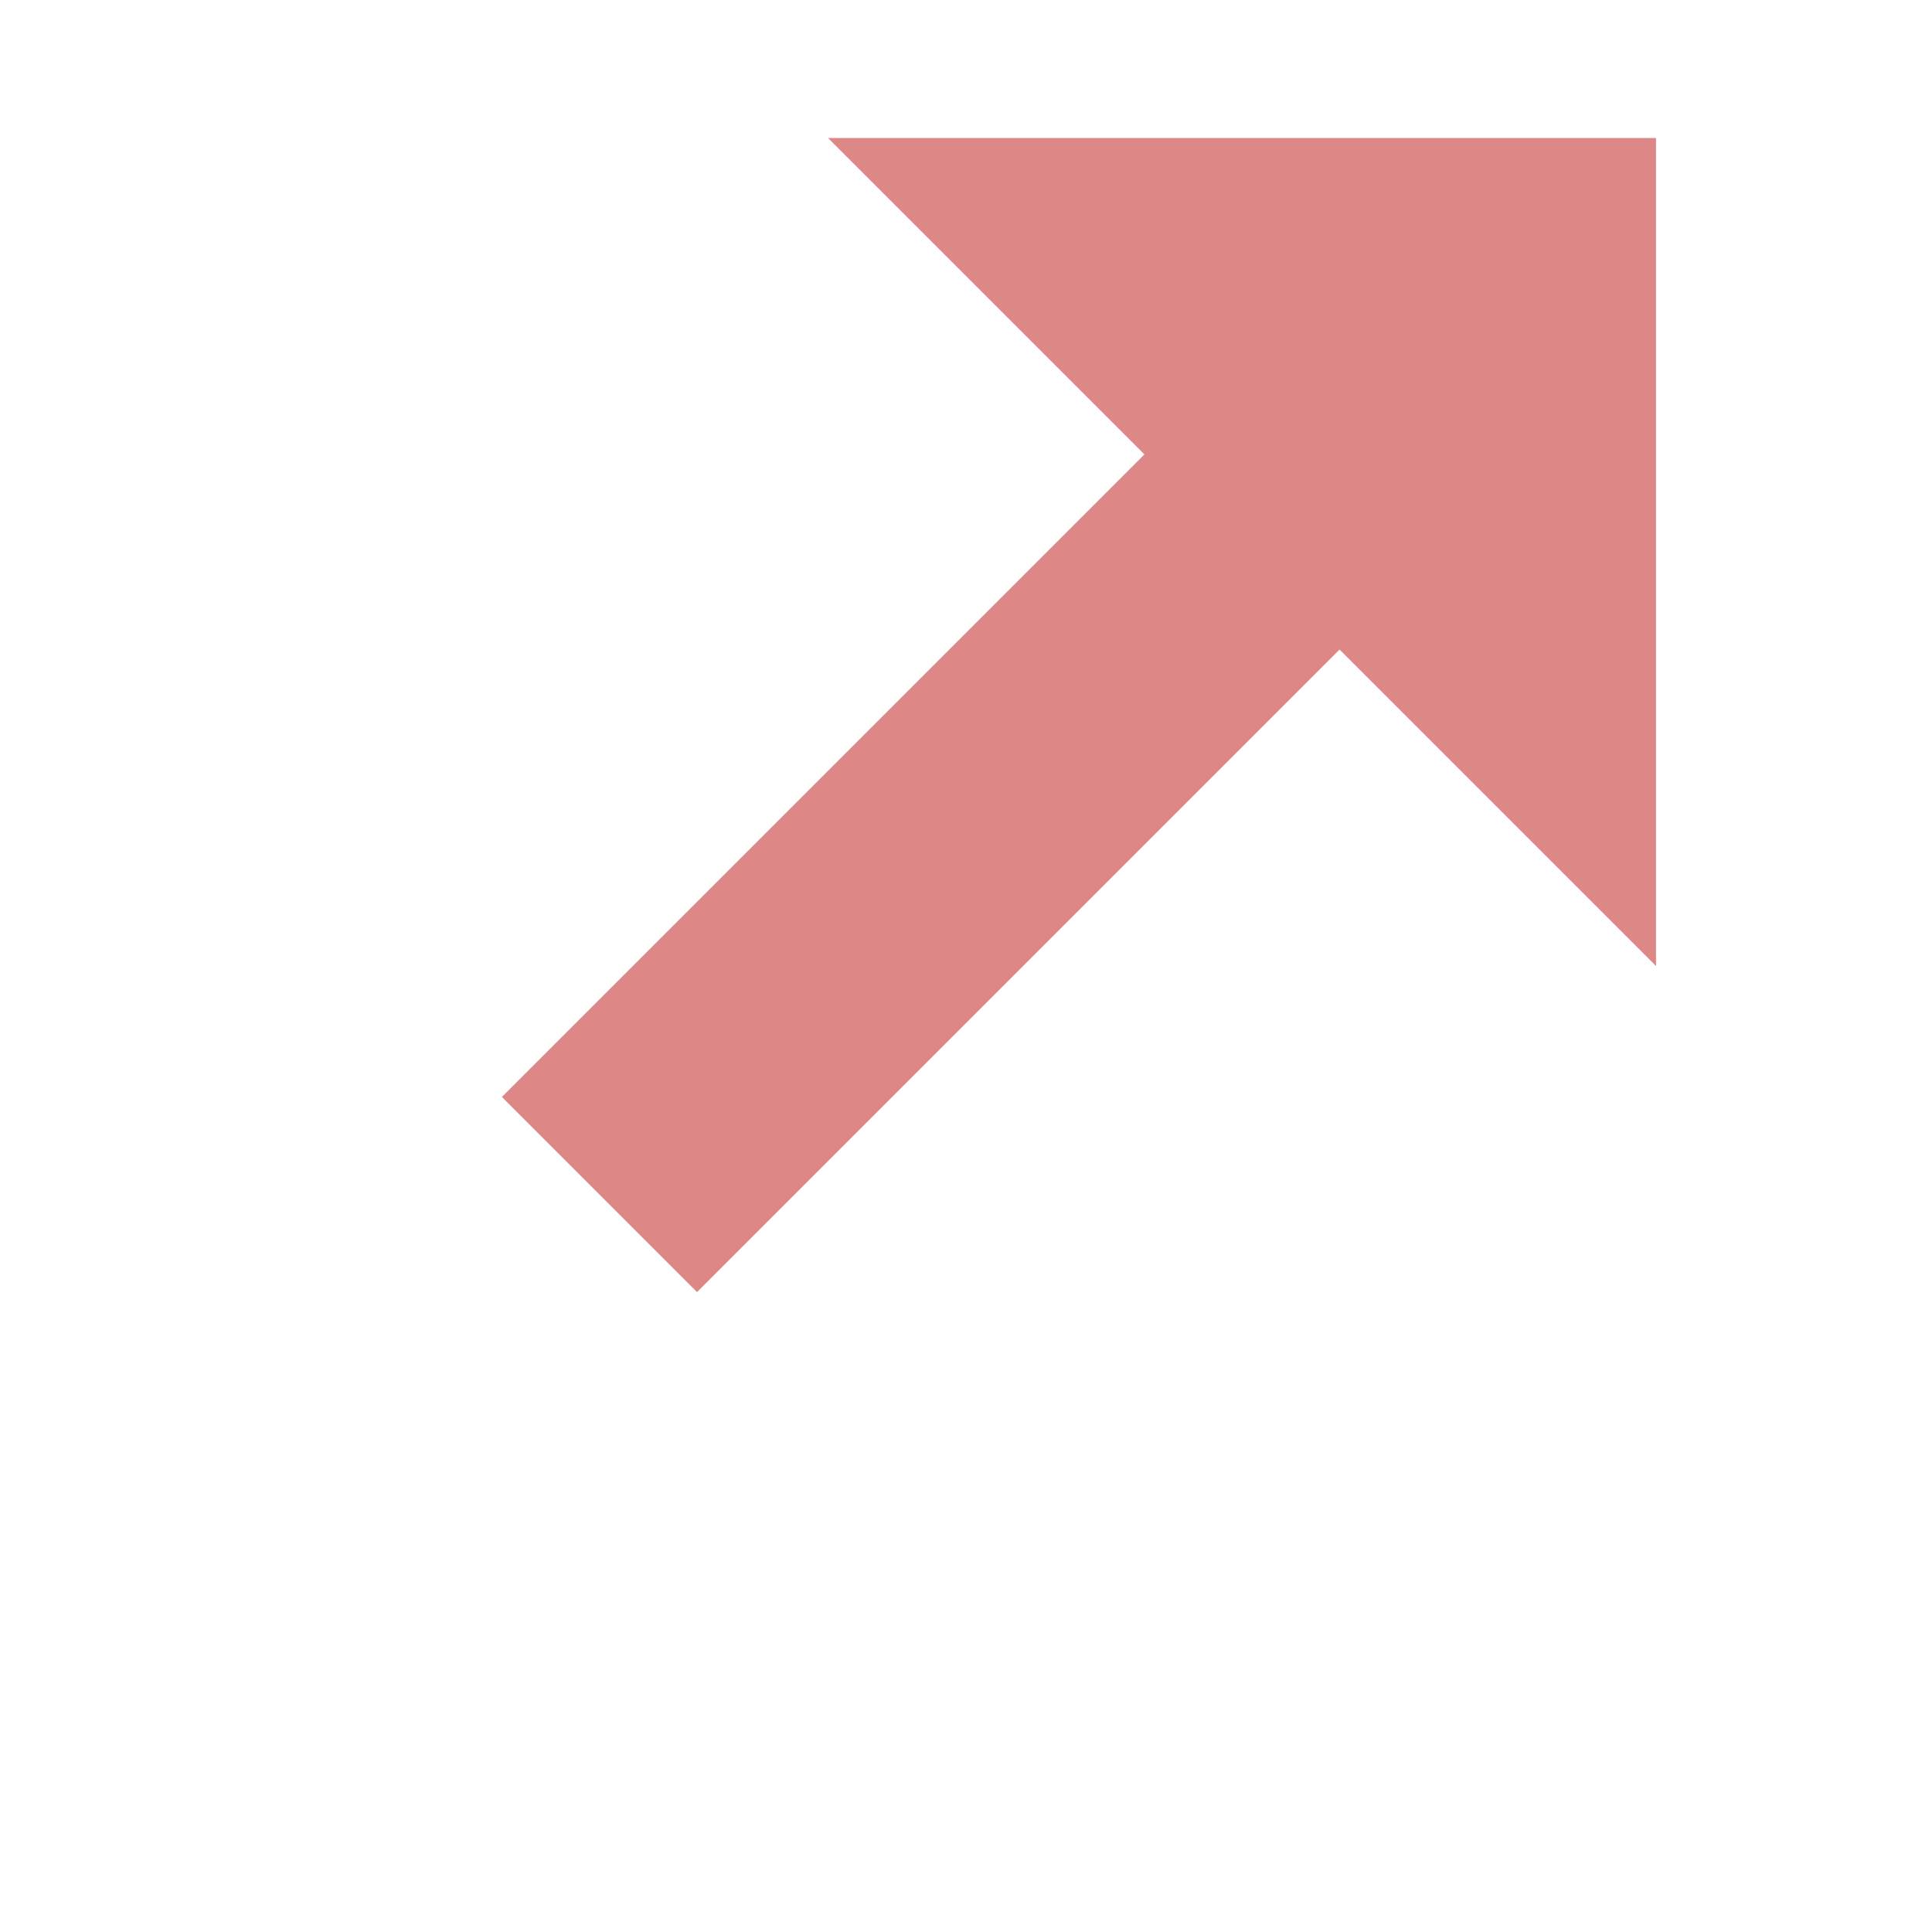
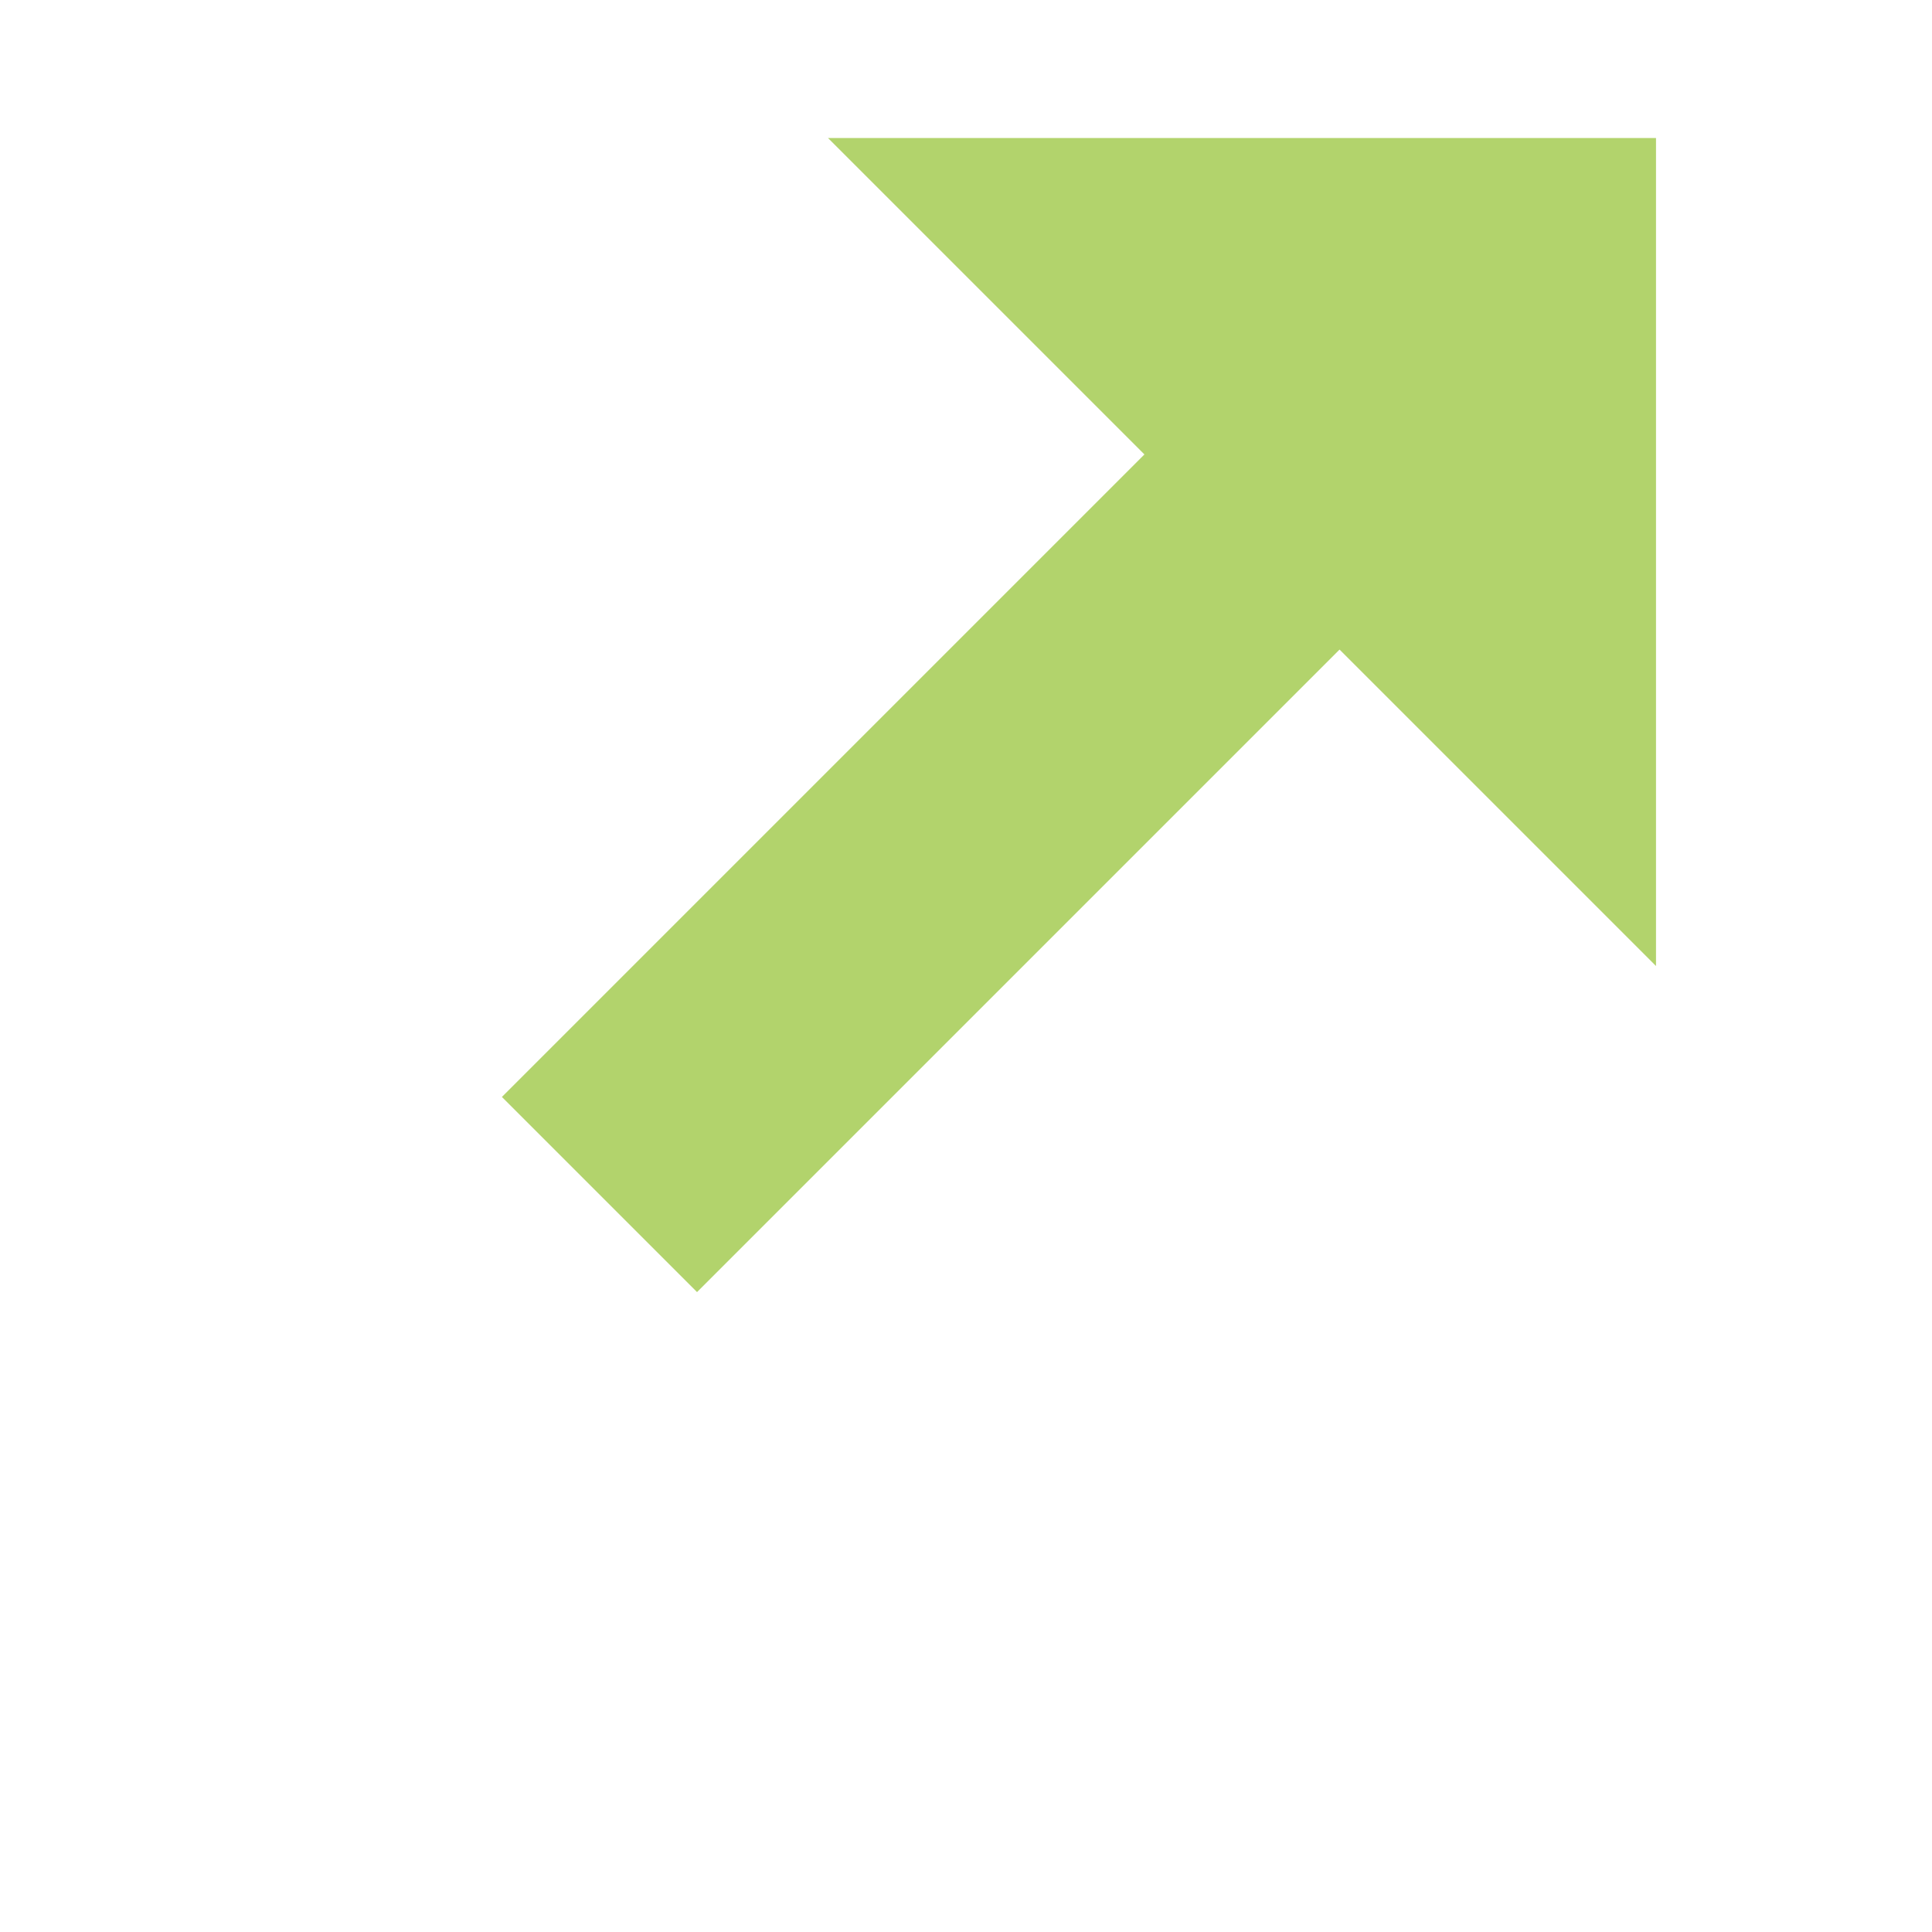
<svg xmlns="http://www.w3.org/2000/svg" width="14" height="14" id="svg2" version="1.1">
  <defs id="defs4" />
  <g id="layer1" transform="translate(0,-1038.362)">
-     <path style="opacity:1;fill:#de8787;fill-opacity:1;stroke:none;stroke-width:3;stroke-linecap:round;stroke-linejoin:round;stroke-miterlimit:4;stroke-dasharray:none;stroke-dashoffset:0;stroke-opacity:0.941" d="M 6 1 L 8.293 3.293 L 3.637 7.949 L 5.051 9.363 L 9.707 4.707 L 12 7 L 12 1 L 6 1 z " transform="translate(0,1038.362)" id="rect4136" />
+     <path style="opacity:1;fill:#b2d36c;fill-opacity:1;stroke:none;stroke-width:3;stroke-linecap:round;stroke-linejoin:round;stroke-miterlimit:4;stroke-dasharray:none;stroke-dashoffset:0;stroke-opacity:0.941" d="M 6 1 L 8.293 3.293 L 3.637 7.949 L 5.051 9.363 L 9.707 4.707 L 12 7 L 12 1 L 6 1 z " transform="translate(0,1038.362)" id="rect4136" />
+     <rect style="fill:#b2d36c;fill-opacity:1;fill-rule:evenodd;stroke-width:0.013" id="rect858" width="2.602" height="2.602" x="-6.602" y="-1041.964" transform="scale(1,-1)" />
+     <rect style="fill:#dbf397;fill-opacity:1;fill-rule:evenodd;stroke-width:0.013" id="rect858-3" width="2.602" height="2.602" x="-6.602" y="1042.312" />
+     <rect style="fill:#ffff36;fill-opacity:0.578;fill-rule:evenodd;stroke-width:0.013" id="rect858-3-6" width="2.602" height="2.602" x="-6.602" y="-1047.897" transform="scale(1,-1)" />
  </g>
</svg>
